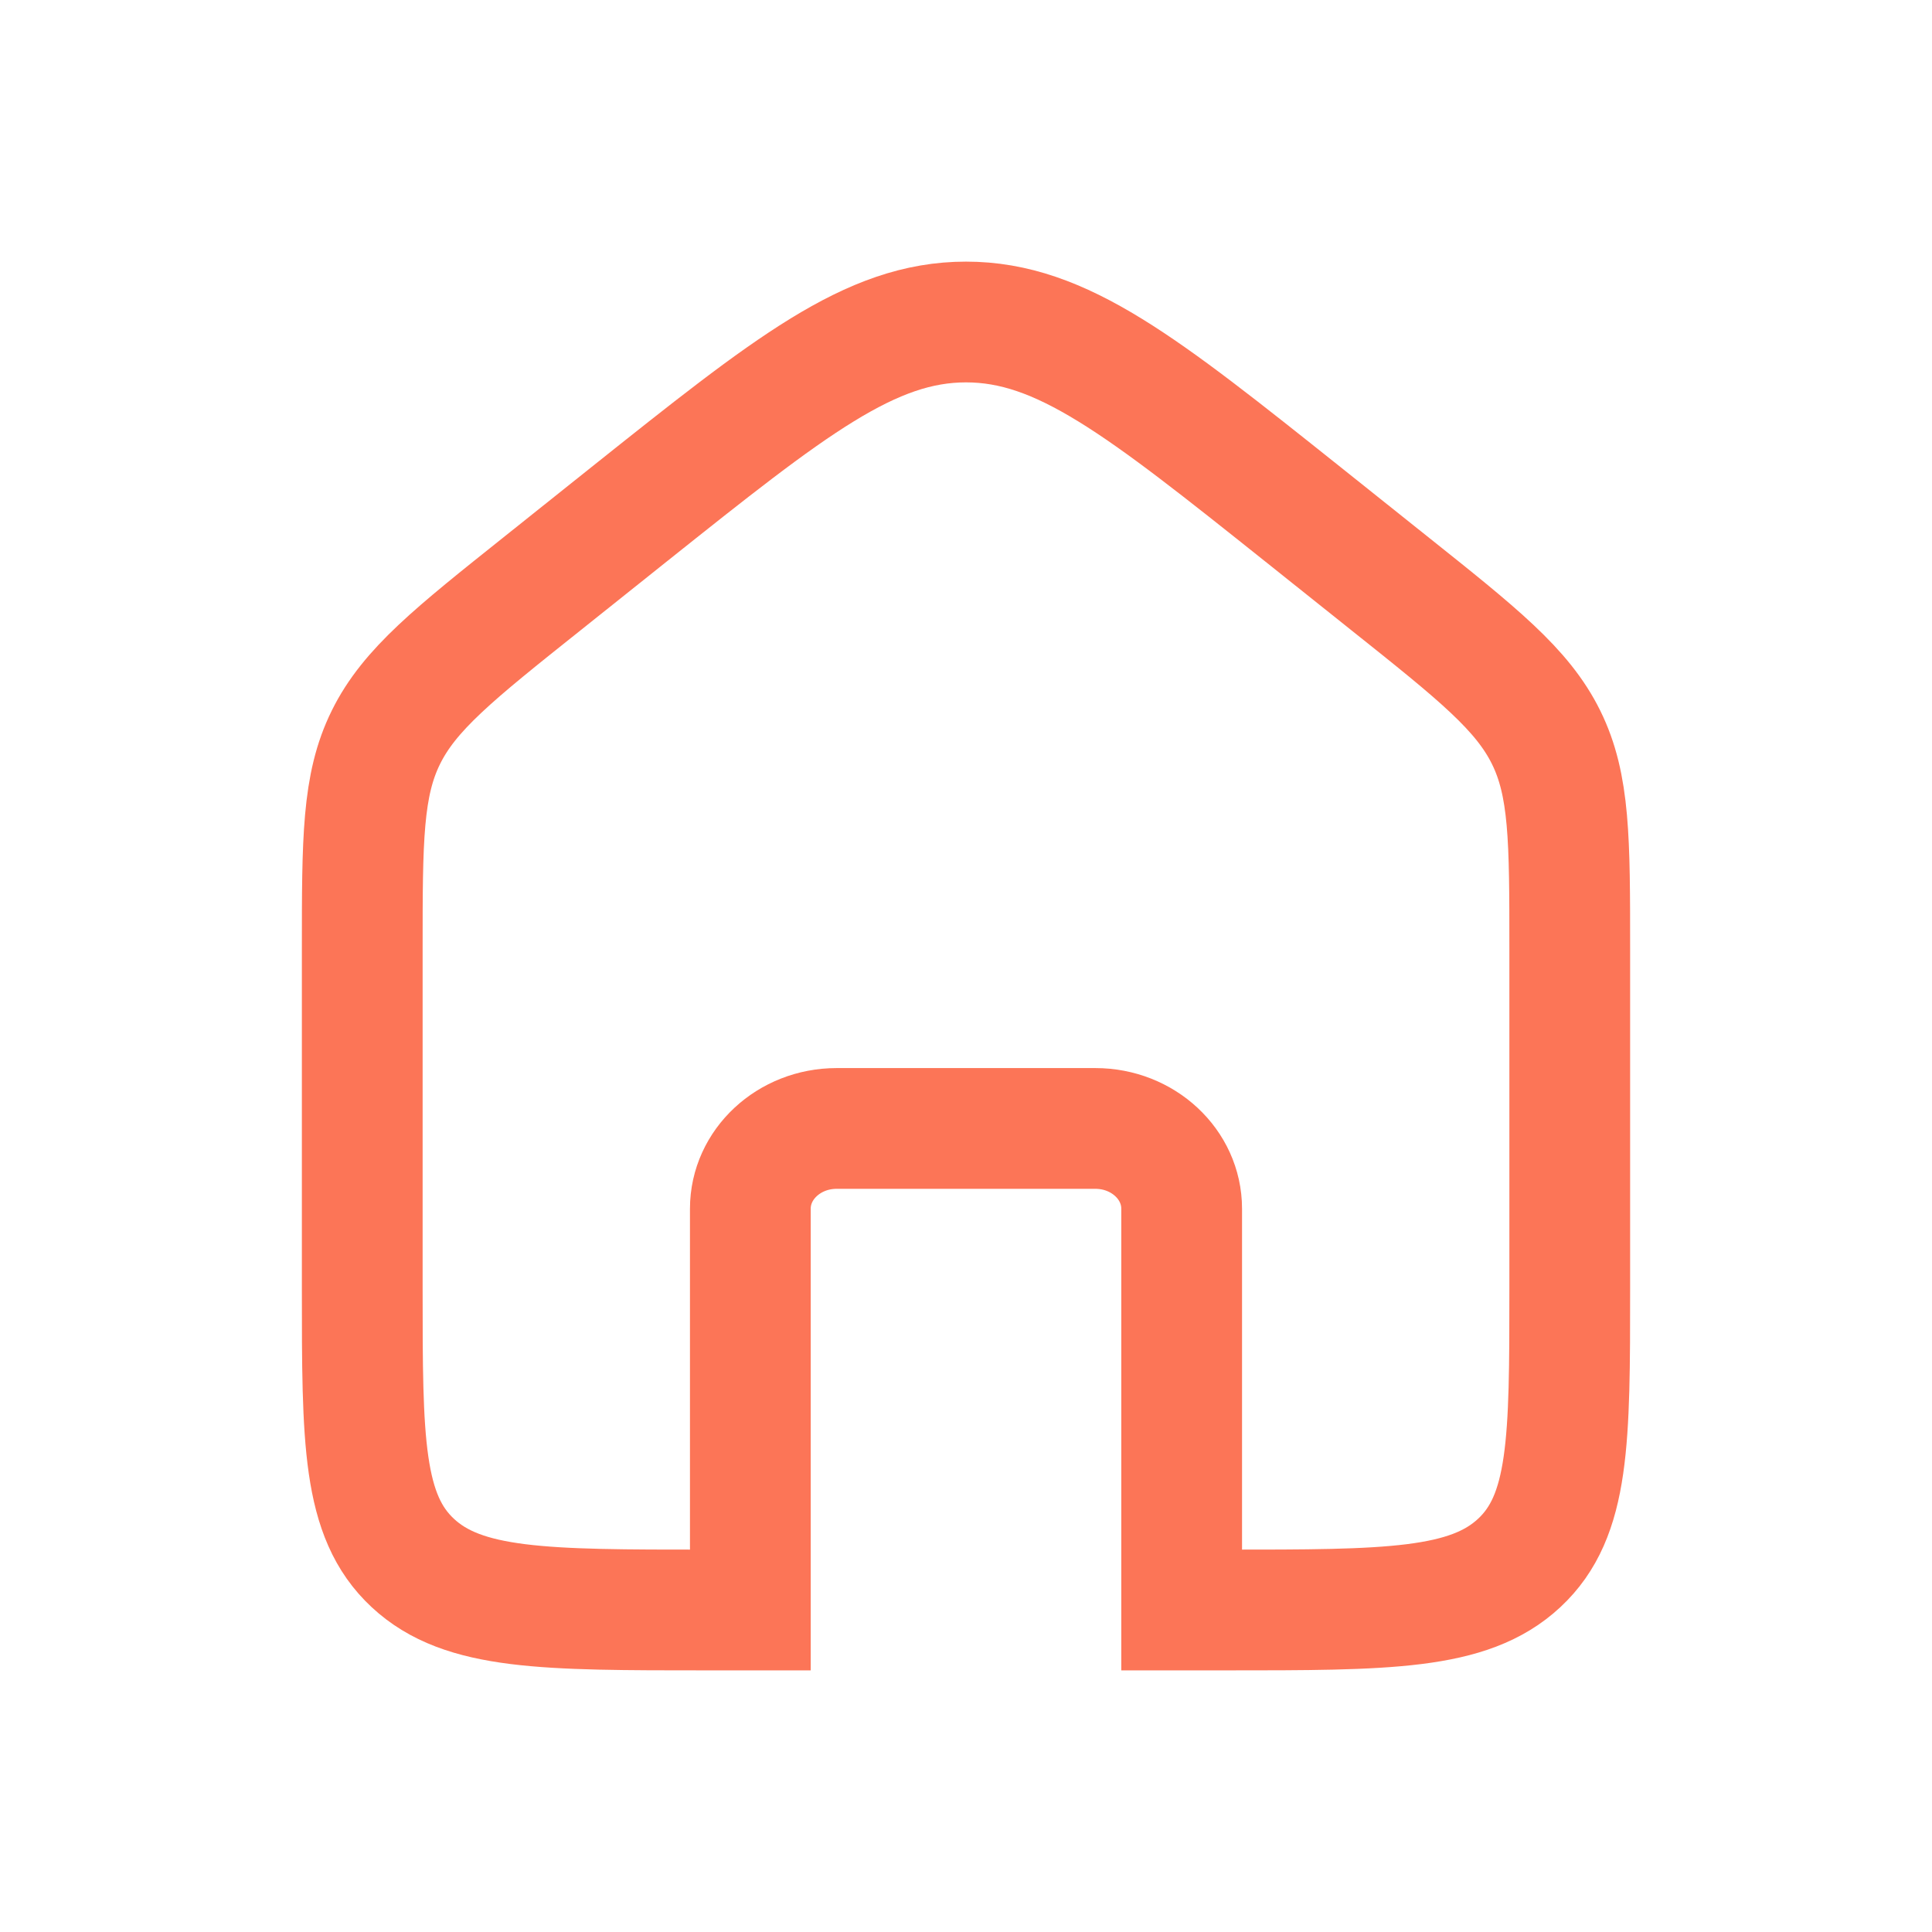
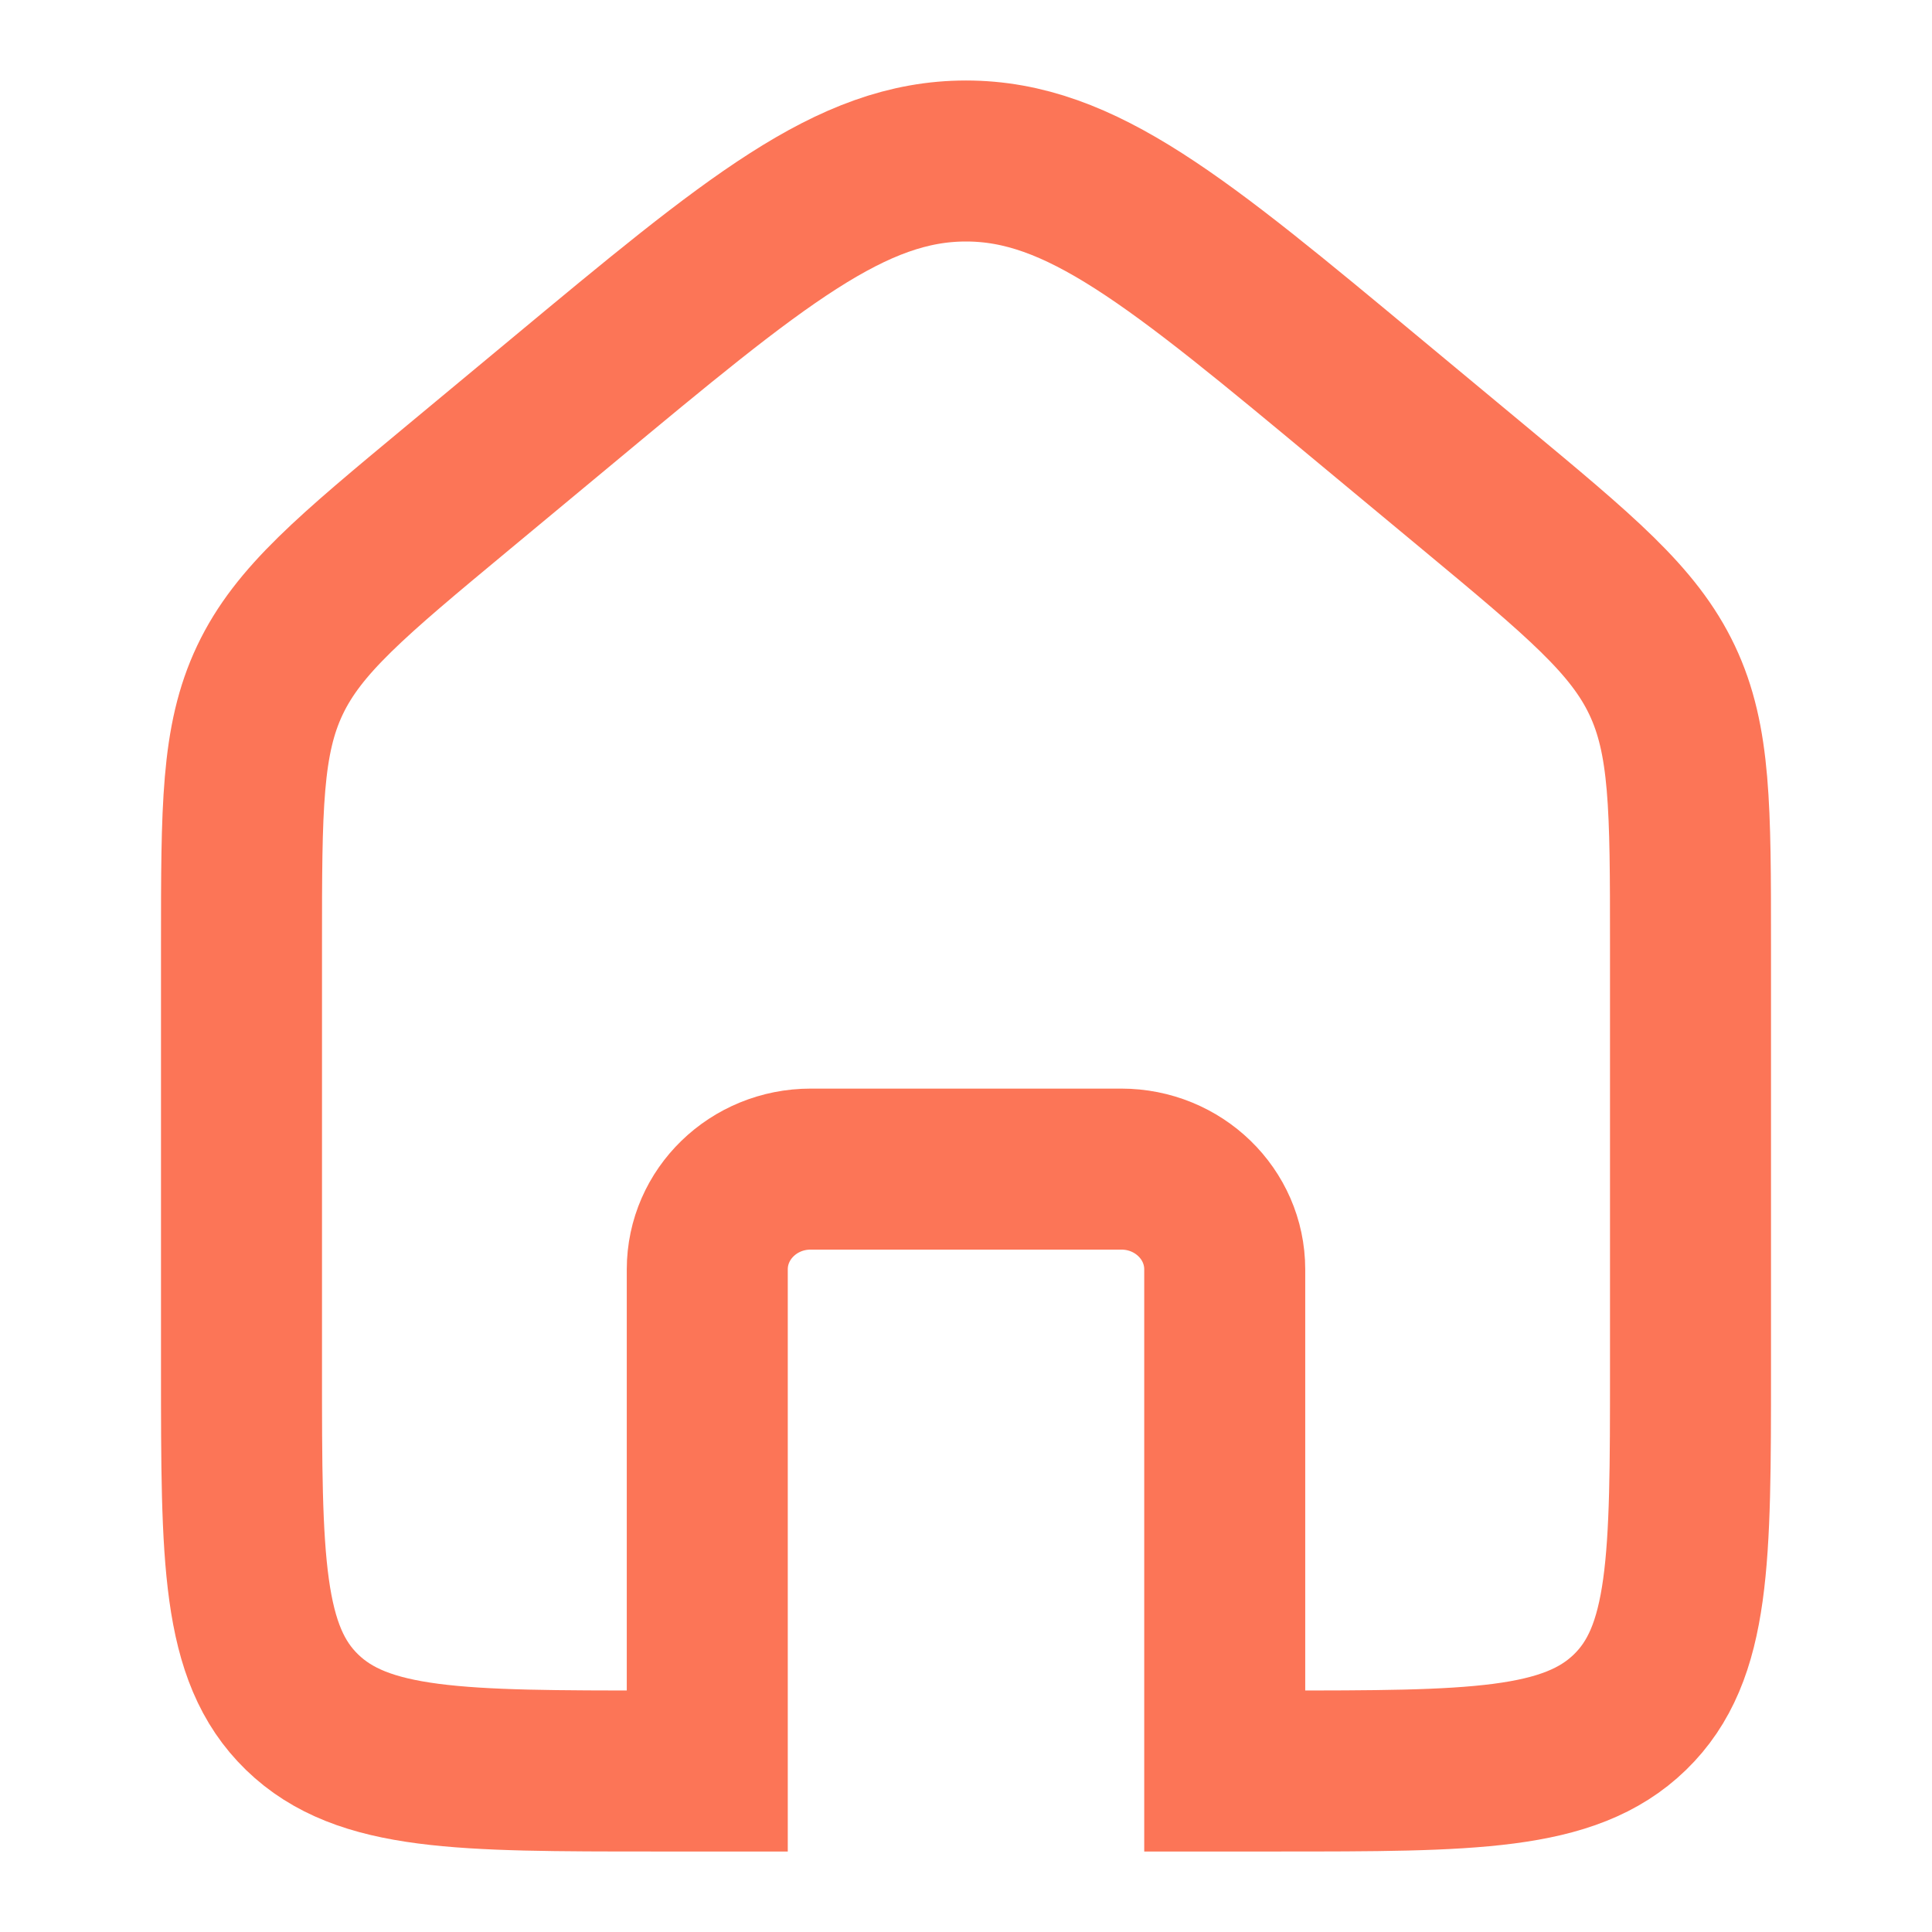
<svg xmlns="http://www.w3.org/2000/svg" width="24" height="24" viewBox="0 0 24 24" fill="none">
-   <path d="M19.5 16.012V11.785C19.5 10.431 19.5 9.754 19.206 9.159C18.912 8.564 18.36 8.124 17.255 7.243L16.184 6.388C14.187 4.796 13.189 4 12 4C10.811 4 9.813 4.796 7.816 6.388L6.745 7.243C5.64 8.124 5.088 8.564 4.794 9.159C4.5 9.754 4.5 10.431 4.5 11.785V16.012C4.5 17.892 4.5 18.832 5.128 19.416C5.755 20 6.765 20 8.786 20H9.321V15.015C9.321 14.465 9.801 14.018 10.393 14.018H13.607C14.199 14.018 14.679 14.465 14.679 15.015V20H15.214C17.235 20 18.245 20 18.872 19.416C19.5 18.832 19.5 17.892 19.5 16.012Z" stroke="#FC7557" stroke-width="1.5" />
+   <path d="M21 17.015V11.731C21 10.039 21 9.193 20.647 8.449C20.294 7.705 19.631 7.155 18.306 6.054L17.02 4.986C14.625 2.995 13.427 2 12 2C10.573 2 9.375 2.995 6.98 4.986L5.694 6.054C4.368 7.155 3.706 7.705 3.353 8.449C3 9.193 3 10.039 3 11.731V17.015C3 19.365 3 20.54 3.753 21.27C4.506 22 5.718 22 8.143 22H8.786V15.769C8.786 15.081 9.361 14.523 10.071 14.523H13.929C14.639 14.523 15.214 15.081 15.214 15.769V22H15.857C18.282 22 19.494 22 20.247 21.27C21 20.54 21 19.365 21 17.015Z" stroke="#FC7557" stroke-width="2" />
</svg>
